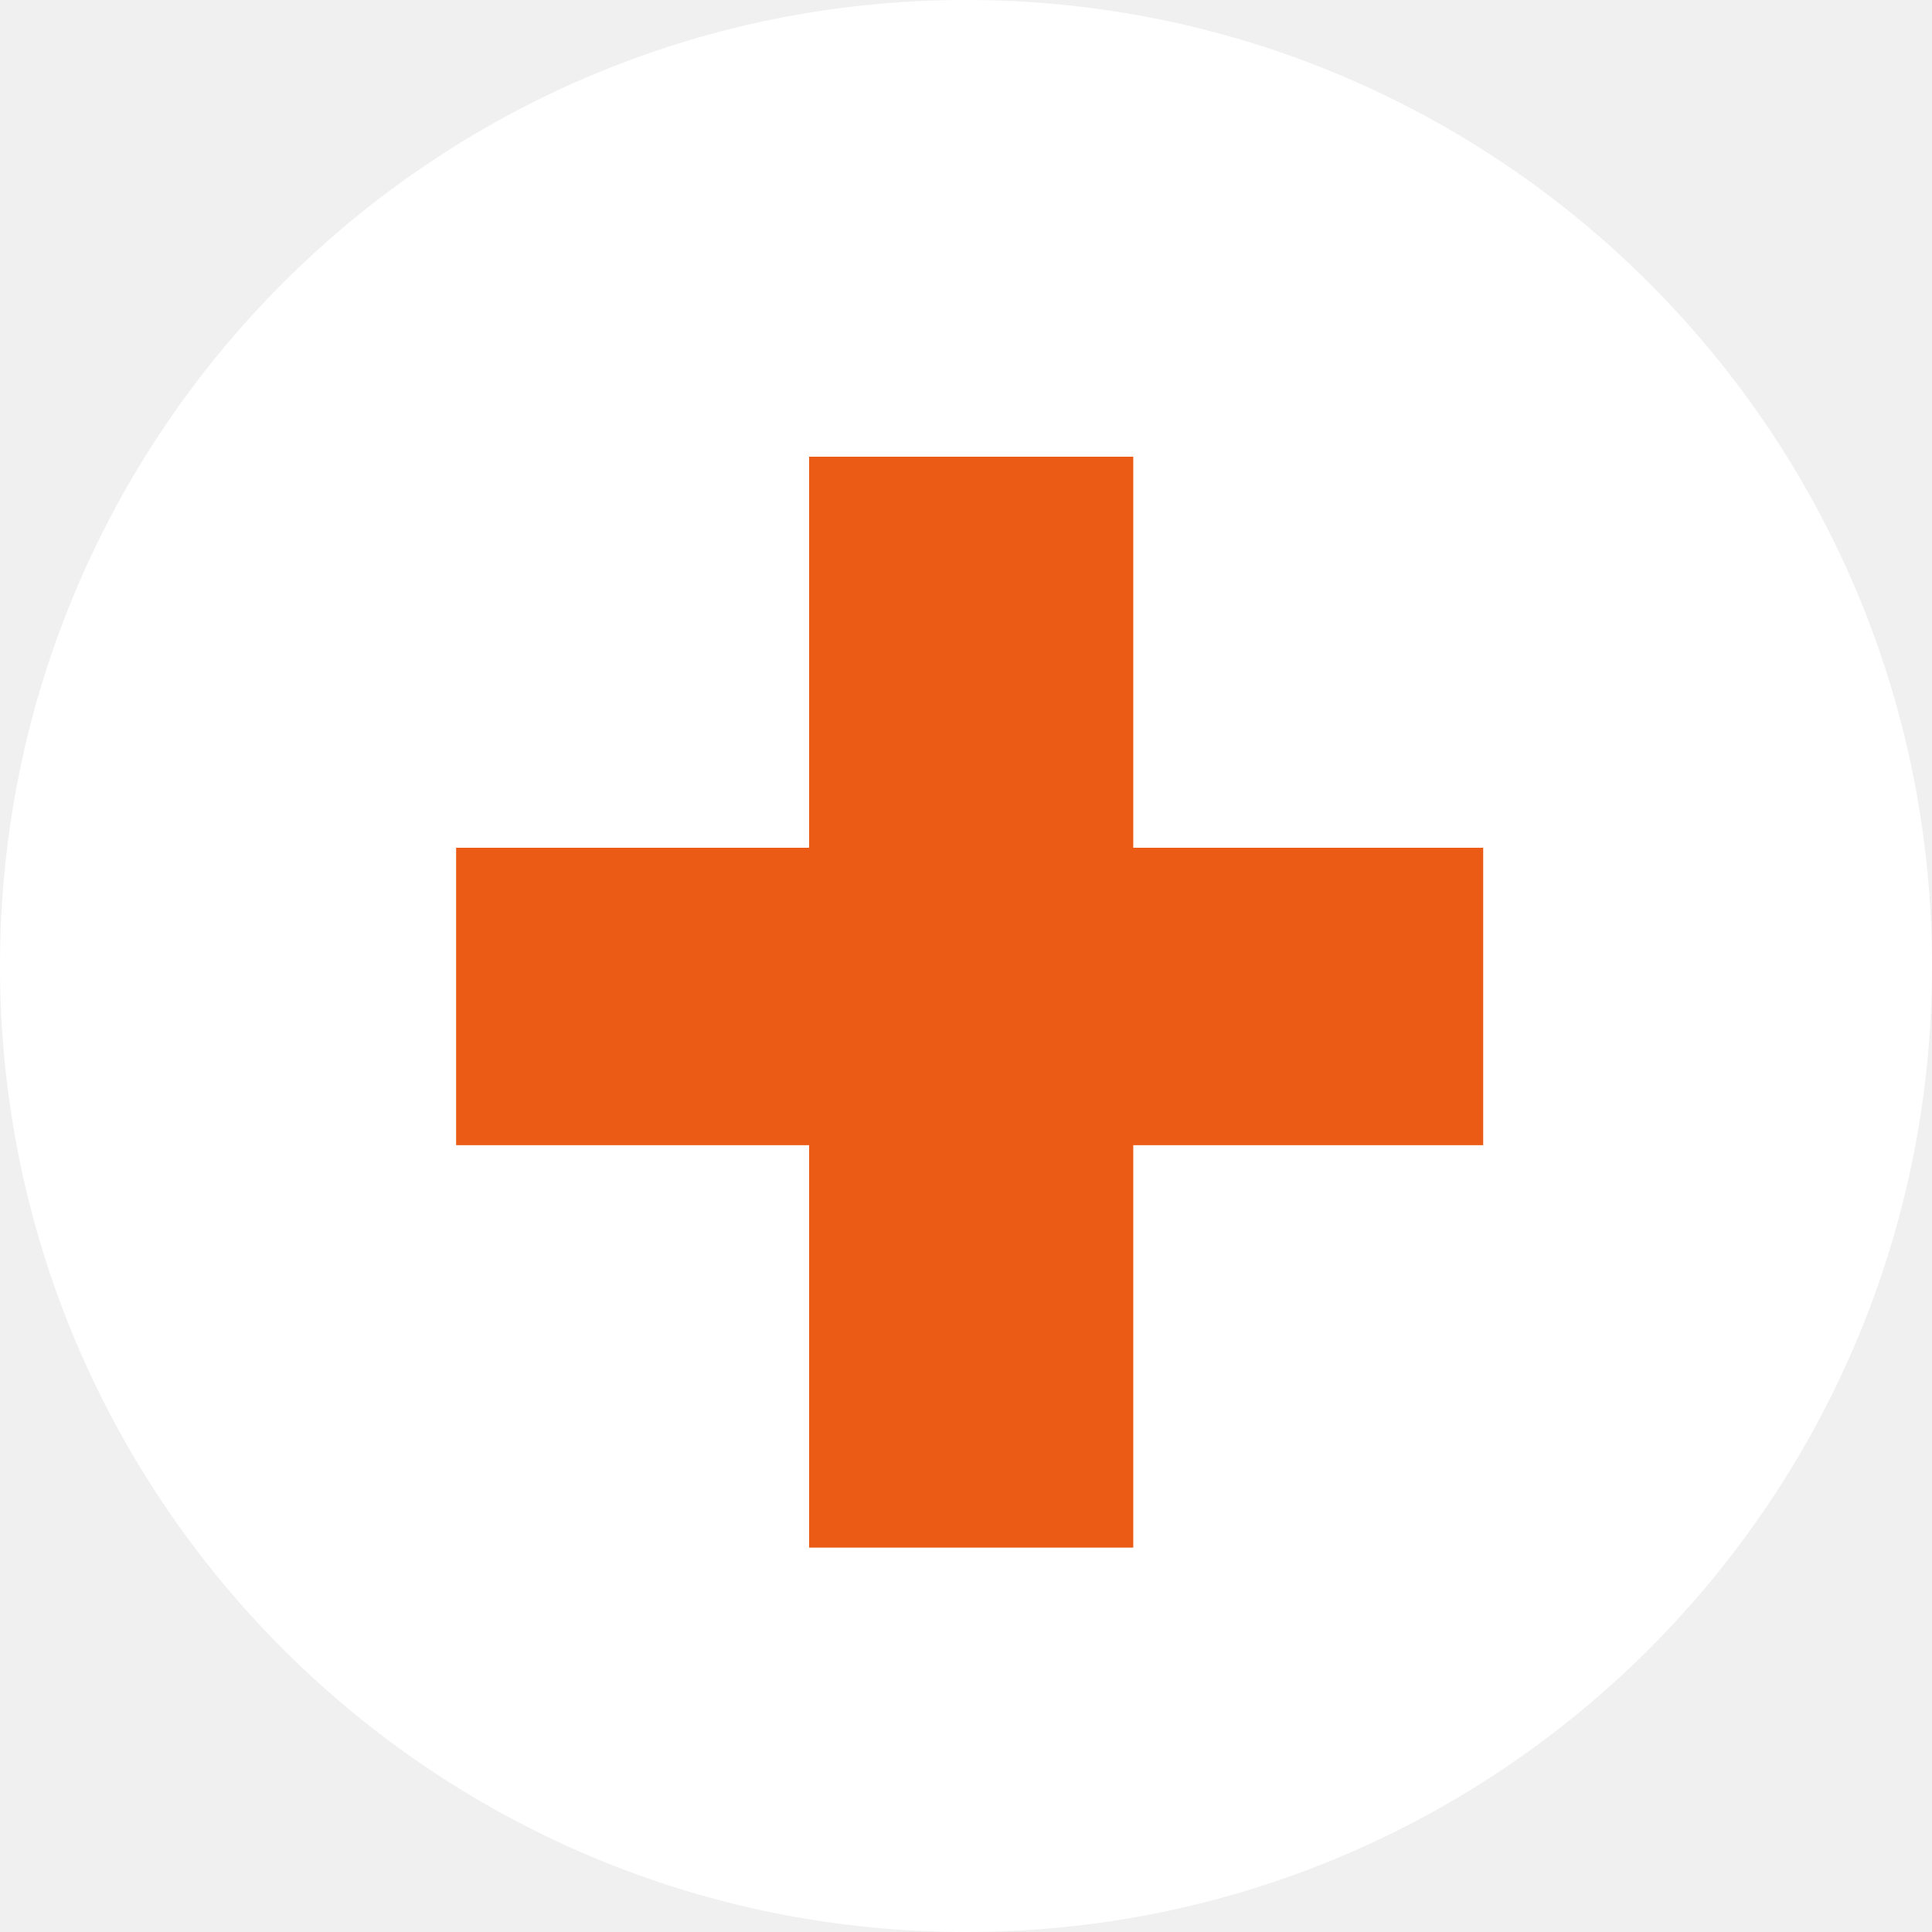
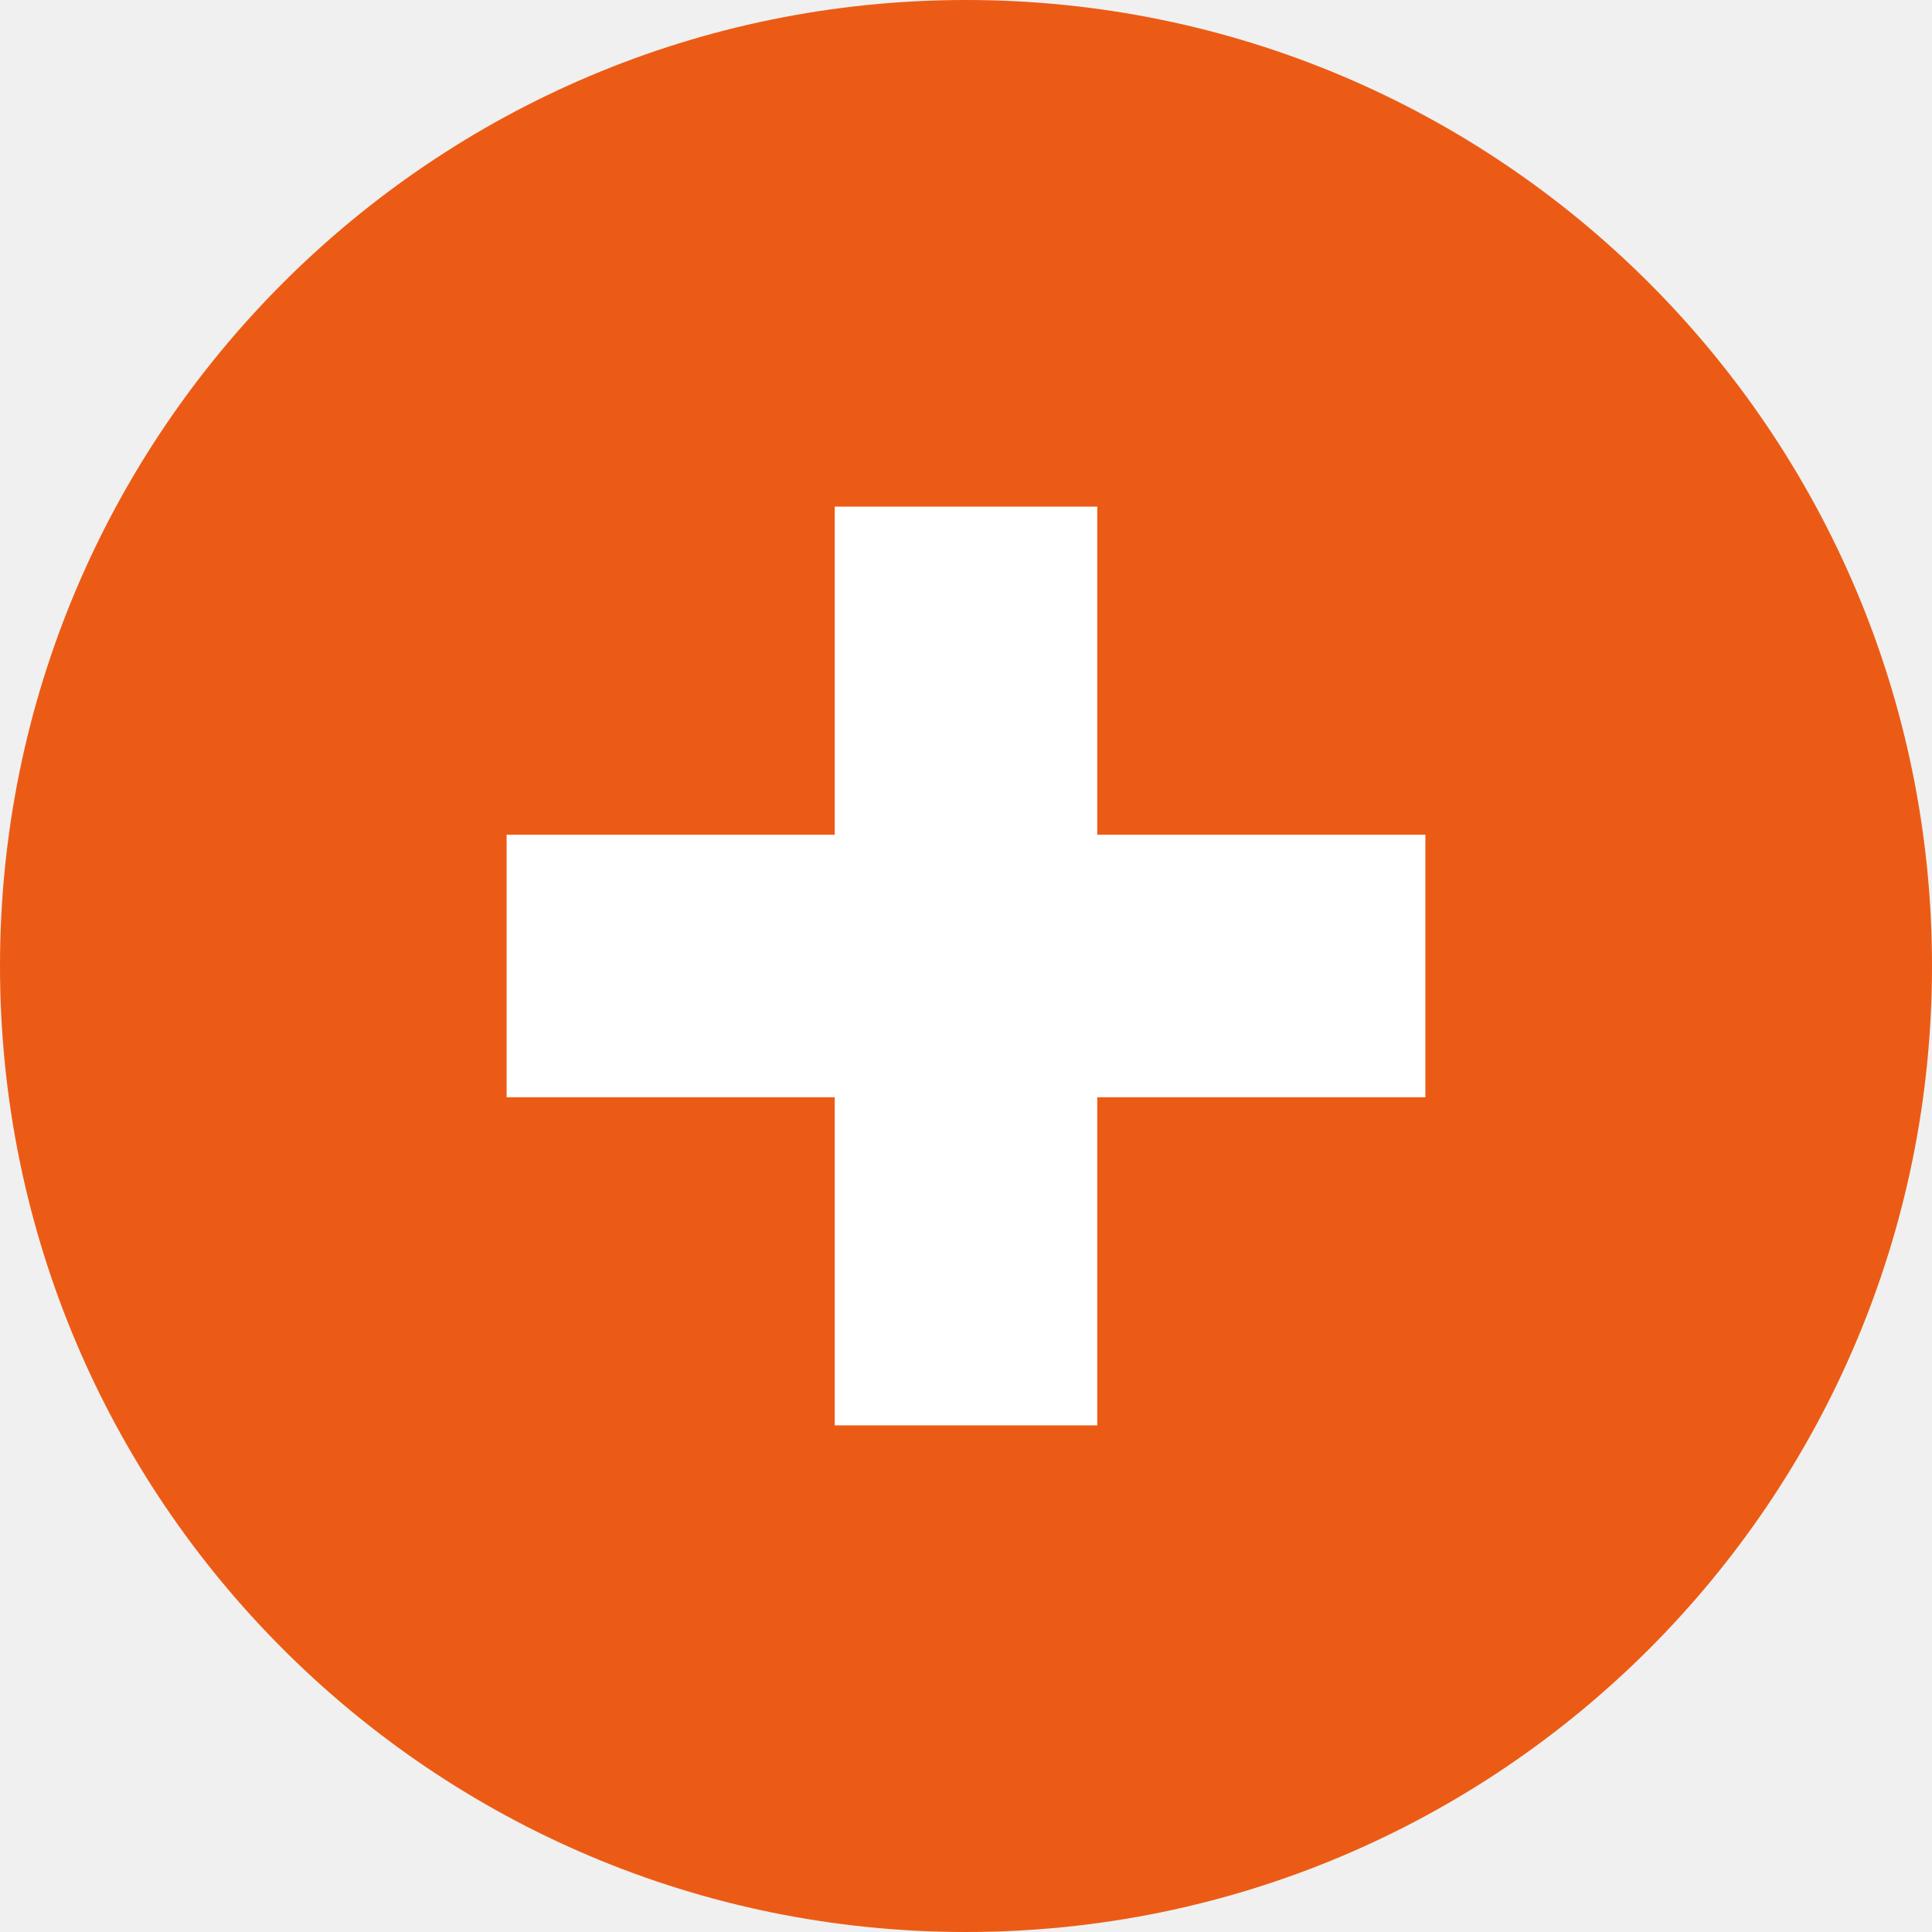
- <svg xmlns="http://www.w3.org/2000/svg" width="33" height="33" viewBox="0 0 33 33" fill="currentColor">
-   <g clip-path="url(#clip0_99_2)">
-     <circle cx="16.5" cy="16.5" r="16.5" fill="white" />
-     <path d="M25.334 14.48V19.561H7.791V14.48H25.334ZM19.357 7.801V26.434H13.82V7.801H19.357Z" fill="#EC5B15" />
+ <svg xmlns="http://www.w3.org/2000/svg" width="155px" height="155px" viewBox="-6.72 -6.72 29.44 29.44" fill="none">
+   <g id="SVGRepo_bgCarrier" stroke-width="0">
+     <rect x="-6.72" y="-6.72" width="29.44" height="29.44" rx="14.72" fill="#ec5b15" strokewidth="0" />
  </g>
-   <defs>
-     <clipPath id="clip0_99_2">
-       <rect width="33" height="33" rx="16.5" fill="white" />
-     </clipPath>
-   </defs>
+   <g id="SVGRepo_tracerCarrier" stroke-linecap="round" stroke-linejoin="round" />
+   <g id="SVGRepo_iconCarrier">
+     <path d="M10 1H6V6L1 6V10H6V15H10V10H15V6L10 6V1Z" fill="#ffffff" />
+   </g>
</svg>
